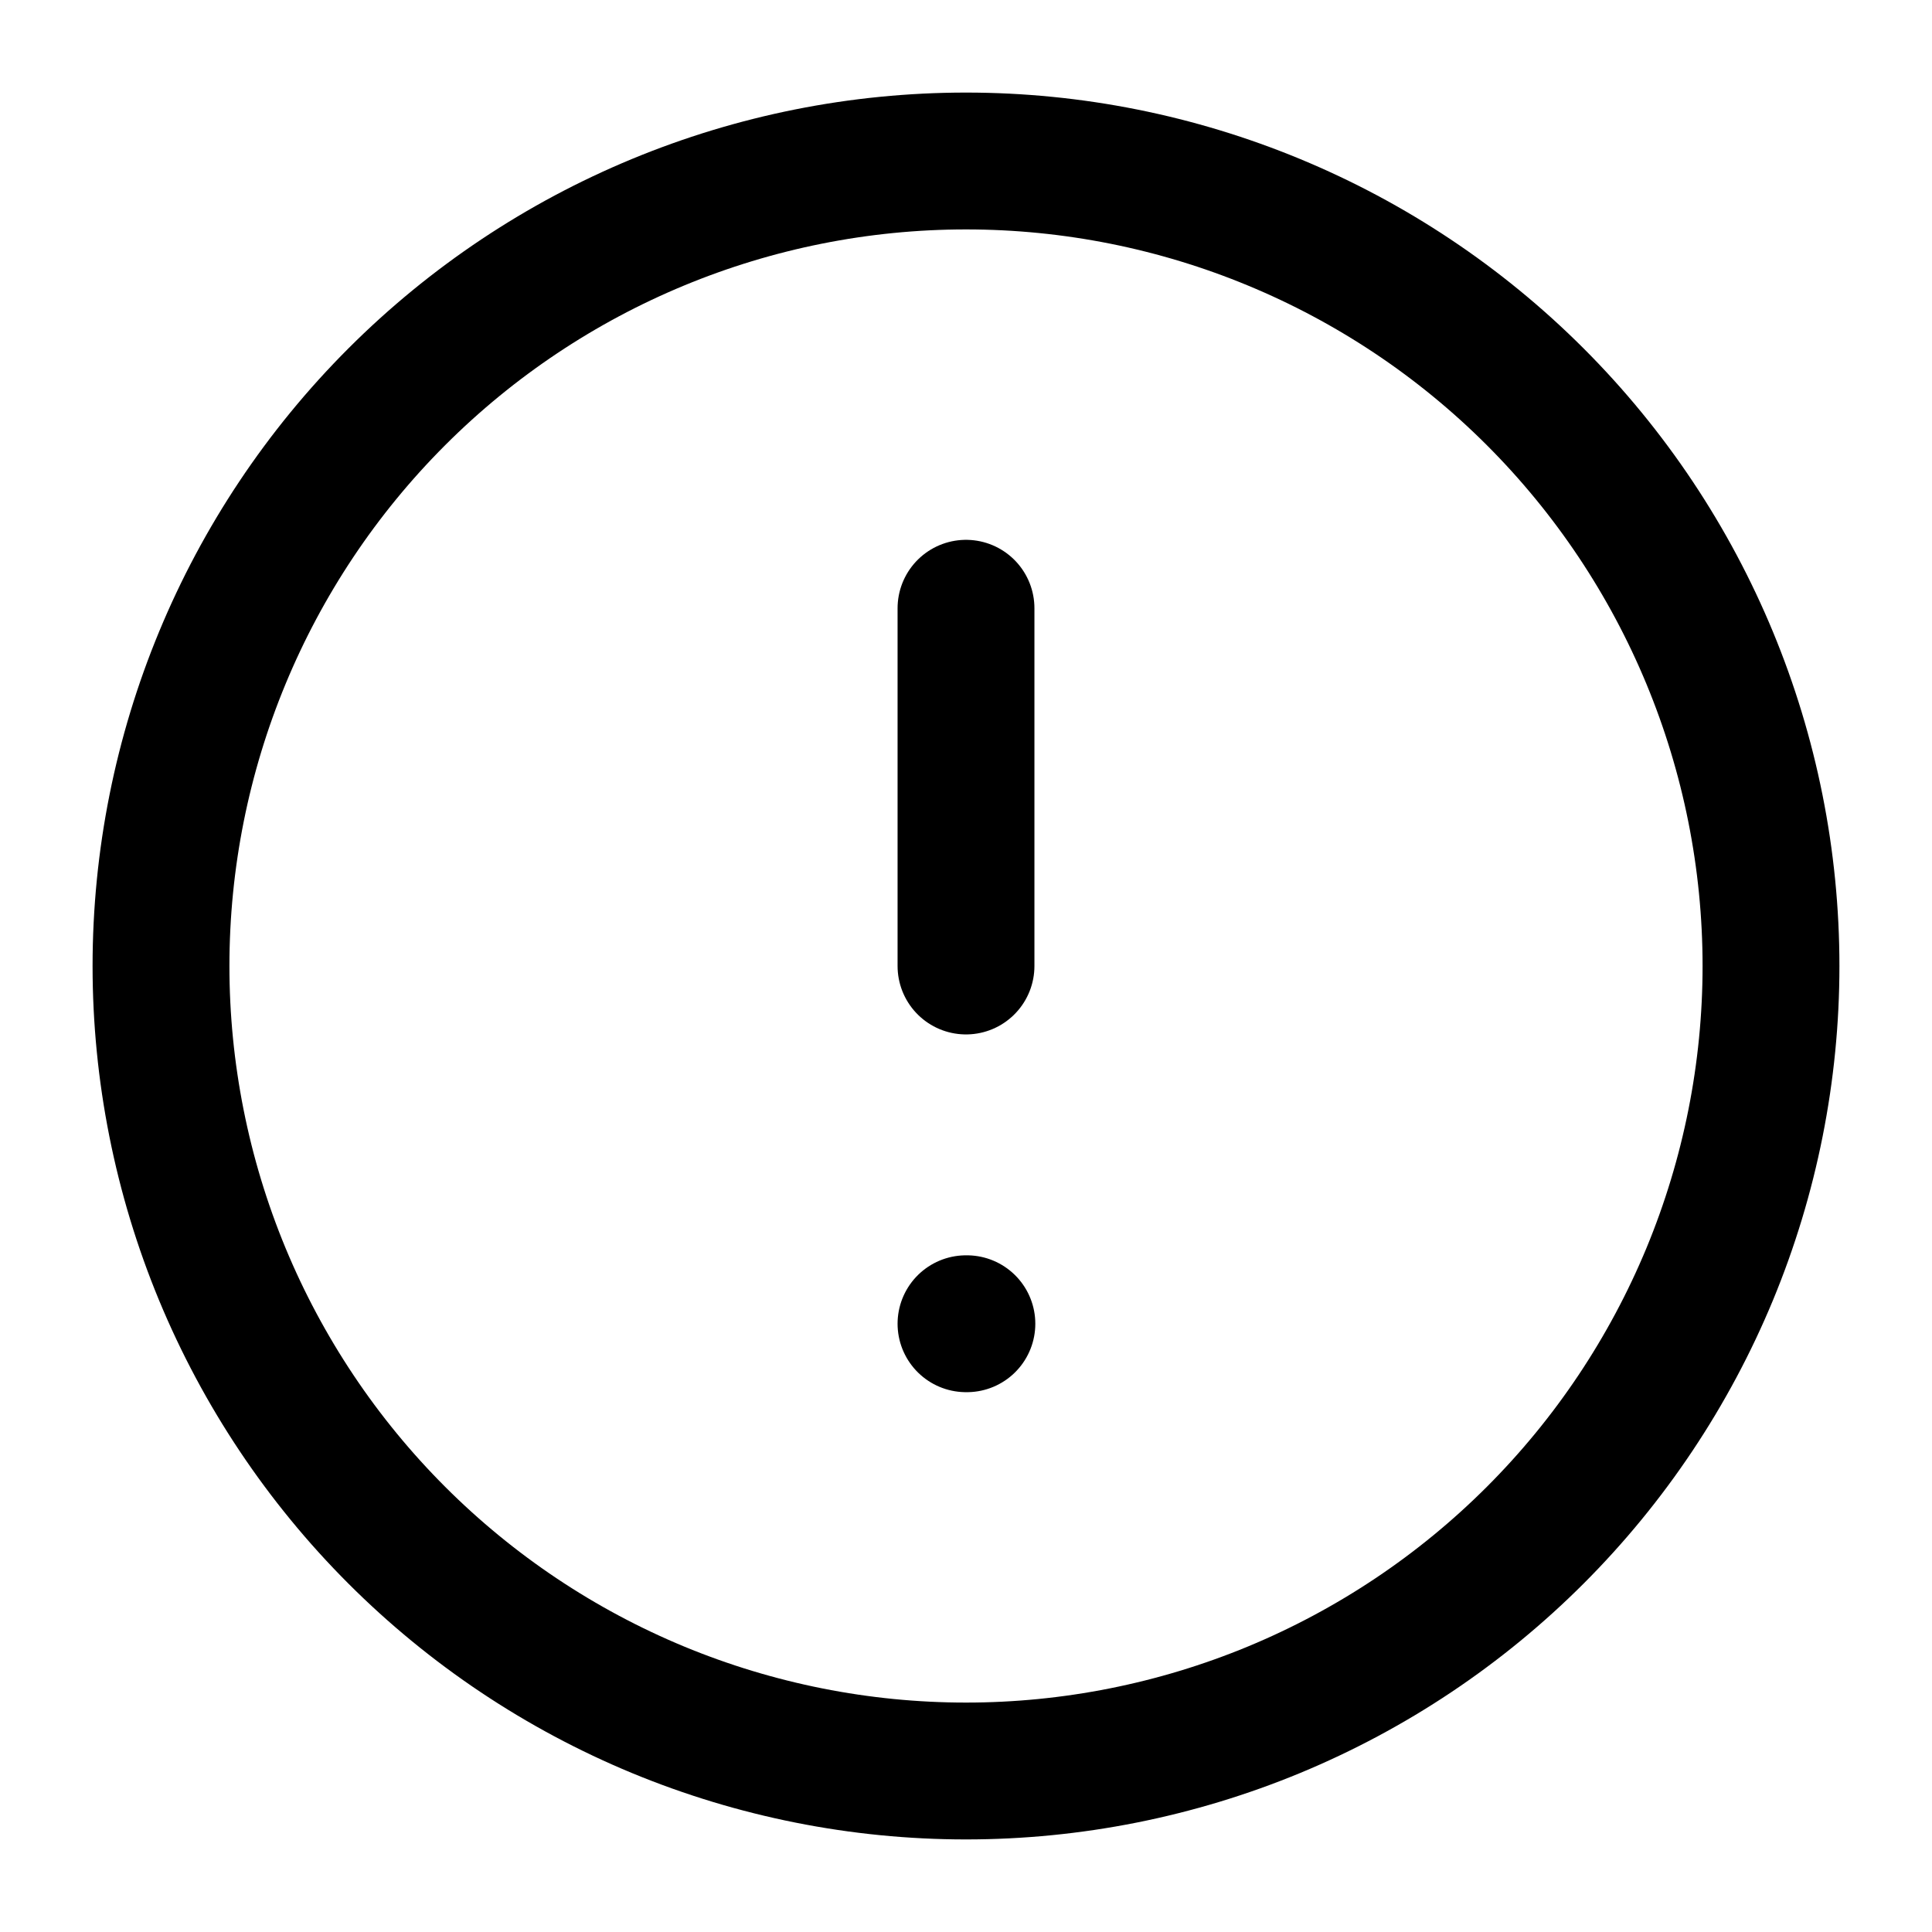
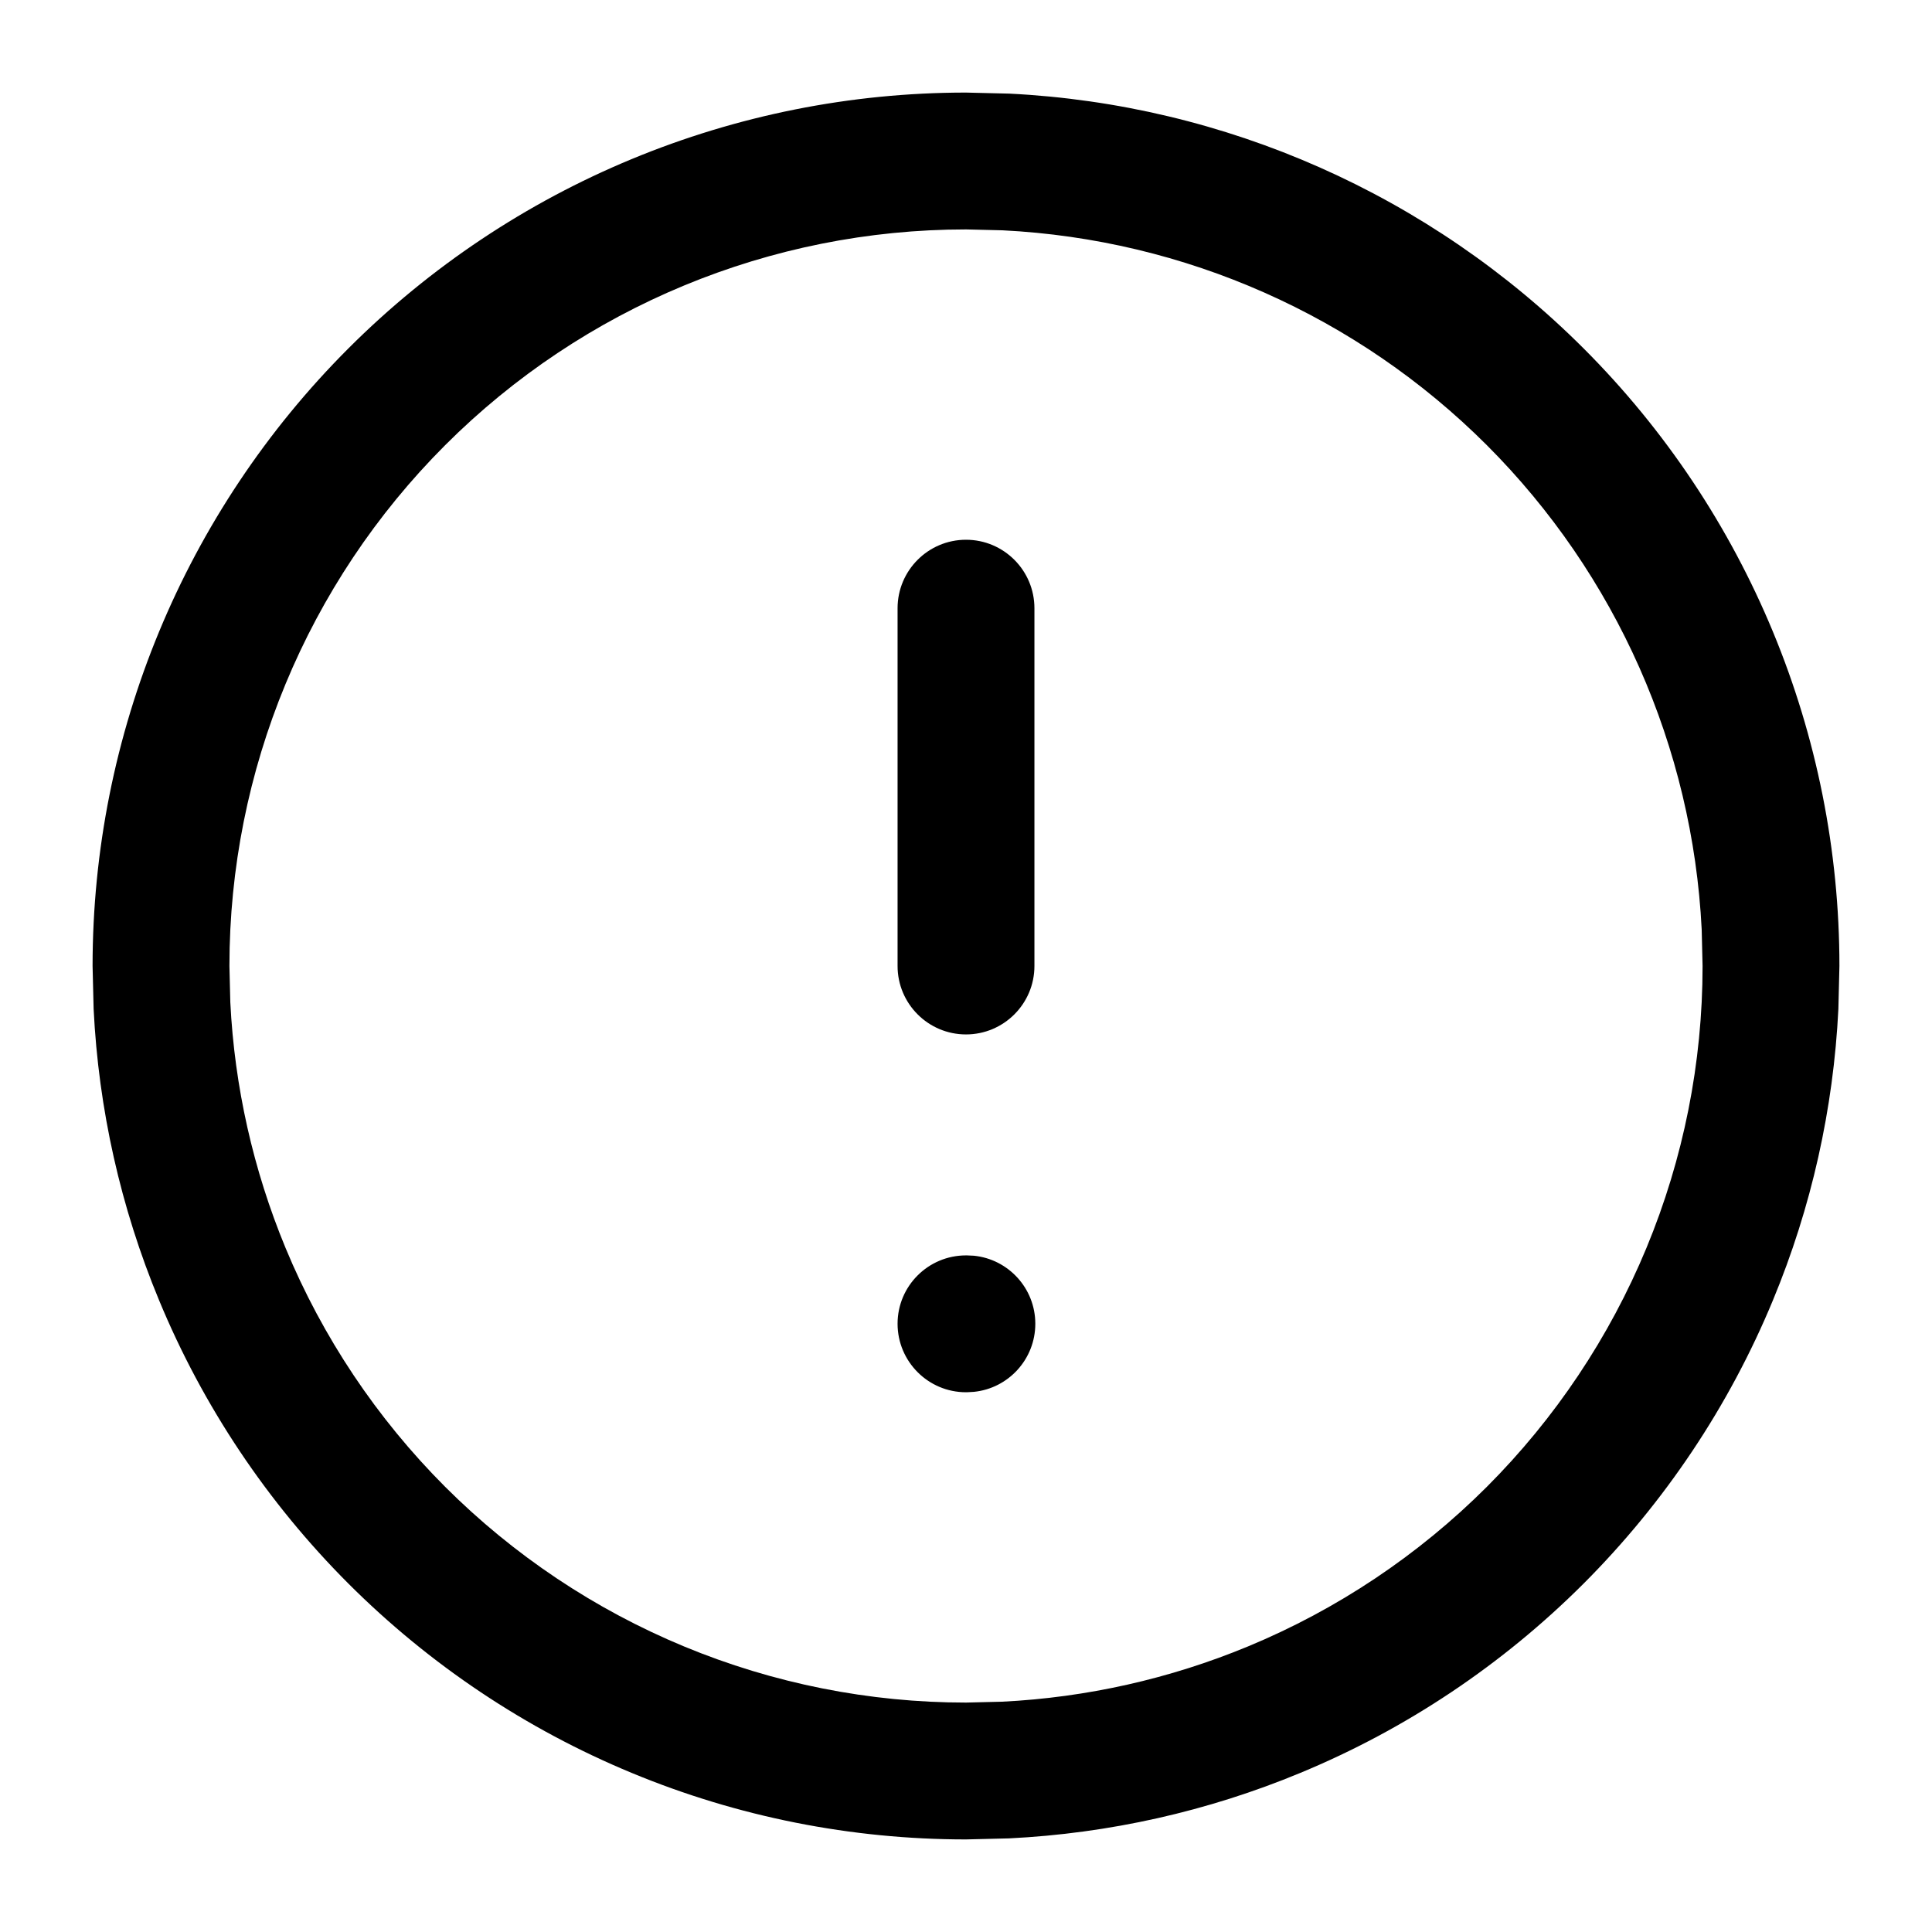
<svg xmlns="http://www.w3.org/2000/svg" viewBox="0 0 24 24" fill="none">
-   <path d="M12 7.556V12M12 16.444H12.011M2 12C2 13.313 2.259 14.614 2.761 15.827C3.264 17.04 4 18.142 4.929 19.071C5.858 20 6.96 20.736 8.173 21.239C9.386 21.741 10.687 22 12 22C13.313 22 14.614 21.741 15.827 21.239C17.04 20.736 18.142 20 19.071 19.071C20 18.142 20.736 17.04 21.239 15.827C21.741 14.614 22 13.313 22 12C22 9.348 20.946 6.804 19.071 4.929C17.196 3.054 14.652 2 12 2C9.348 2 6.804 3.054 4.929 4.929C3.054 6.804 2 9.348 2 12Z" stroke="black" stroke-width="1.7" stroke-linecap="round" stroke-linejoin="round" />
+   <path d="M21.139 11.546C21.026 9.284 20.078 7.139 18.47 5.53C16.861 3.922 14.716 2.974 12.454 2.861L12 2.85C9.573 2.85 7.246 3.814 5.53 5.53C3.814 7.246 2.85 9.573 2.85 12L2.861 12.45C2.913 13.498 3.145 14.531 3.547 15.502C4.007 16.612 4.681 17.62 5.53 18.47C6.38 19.319 7.388 19.993 8.498 20.453C9.608 20.913 10.798 21.15 12 21.15L12.45 21.139C13.498 21.087 14.531 20.855 15.502 20.453C16.612 19.993 17.62 19.319 18.47 18.47C19.319 17.62 19.993 16.612 20.453 15.502C20.913 14.392 21.15 13.202 21.15 12L21.139 11.546ZM12.011 15.595L12.098 15.599C12.526 15.642 12.861 16.004 12.861 16.444C12.861 16.885 12.526 17.247 12.098 17.29L12.011 17.295H12C11.531 17.295 11.15 16.914 11.15 16.444C11.15 15.975 11.531 15.595 12 15.595H12.011ZM11.15 12V7.556C11.15 7.086 11.531 6.705 12 6.705C12.469 6.705 12.85 7.086 12.85 7.556V12C12.85 12.469 12.469 12.85 12 12.85C11.531 12.85 11.15 12.469 11.15 12ZM22.837 12.533C22.776 13.776 22.502 15 22.024 16.152C21.479 17.469 20.679 18.664 19.672 19.672C18.664 20.679 17.469 21.479 16.152 22.024C15 22.502 13.776 22.776 12.533 22.837L12 22.85C10.575 22.85 9.164 22.57 7.848 22.024C6.531 21.479 5.336 20.679 4.328 19.672C3.321 18.664 2.521 17.469 1.976 16.152C1.498 15 1.224 13.776 1.163 12.533L1.15 12C1.15 9.122 2.293 6.363 4.328 4.328C6.363 2.293 9.122 1.15 12 1.15L12.538 1.163C15.22 1.296 17.764 2.421 19.672 4.328C21.707 6.363 22.85 9.122 22.85 12L22.837 12.533Z" fill="black" />
</svg>
